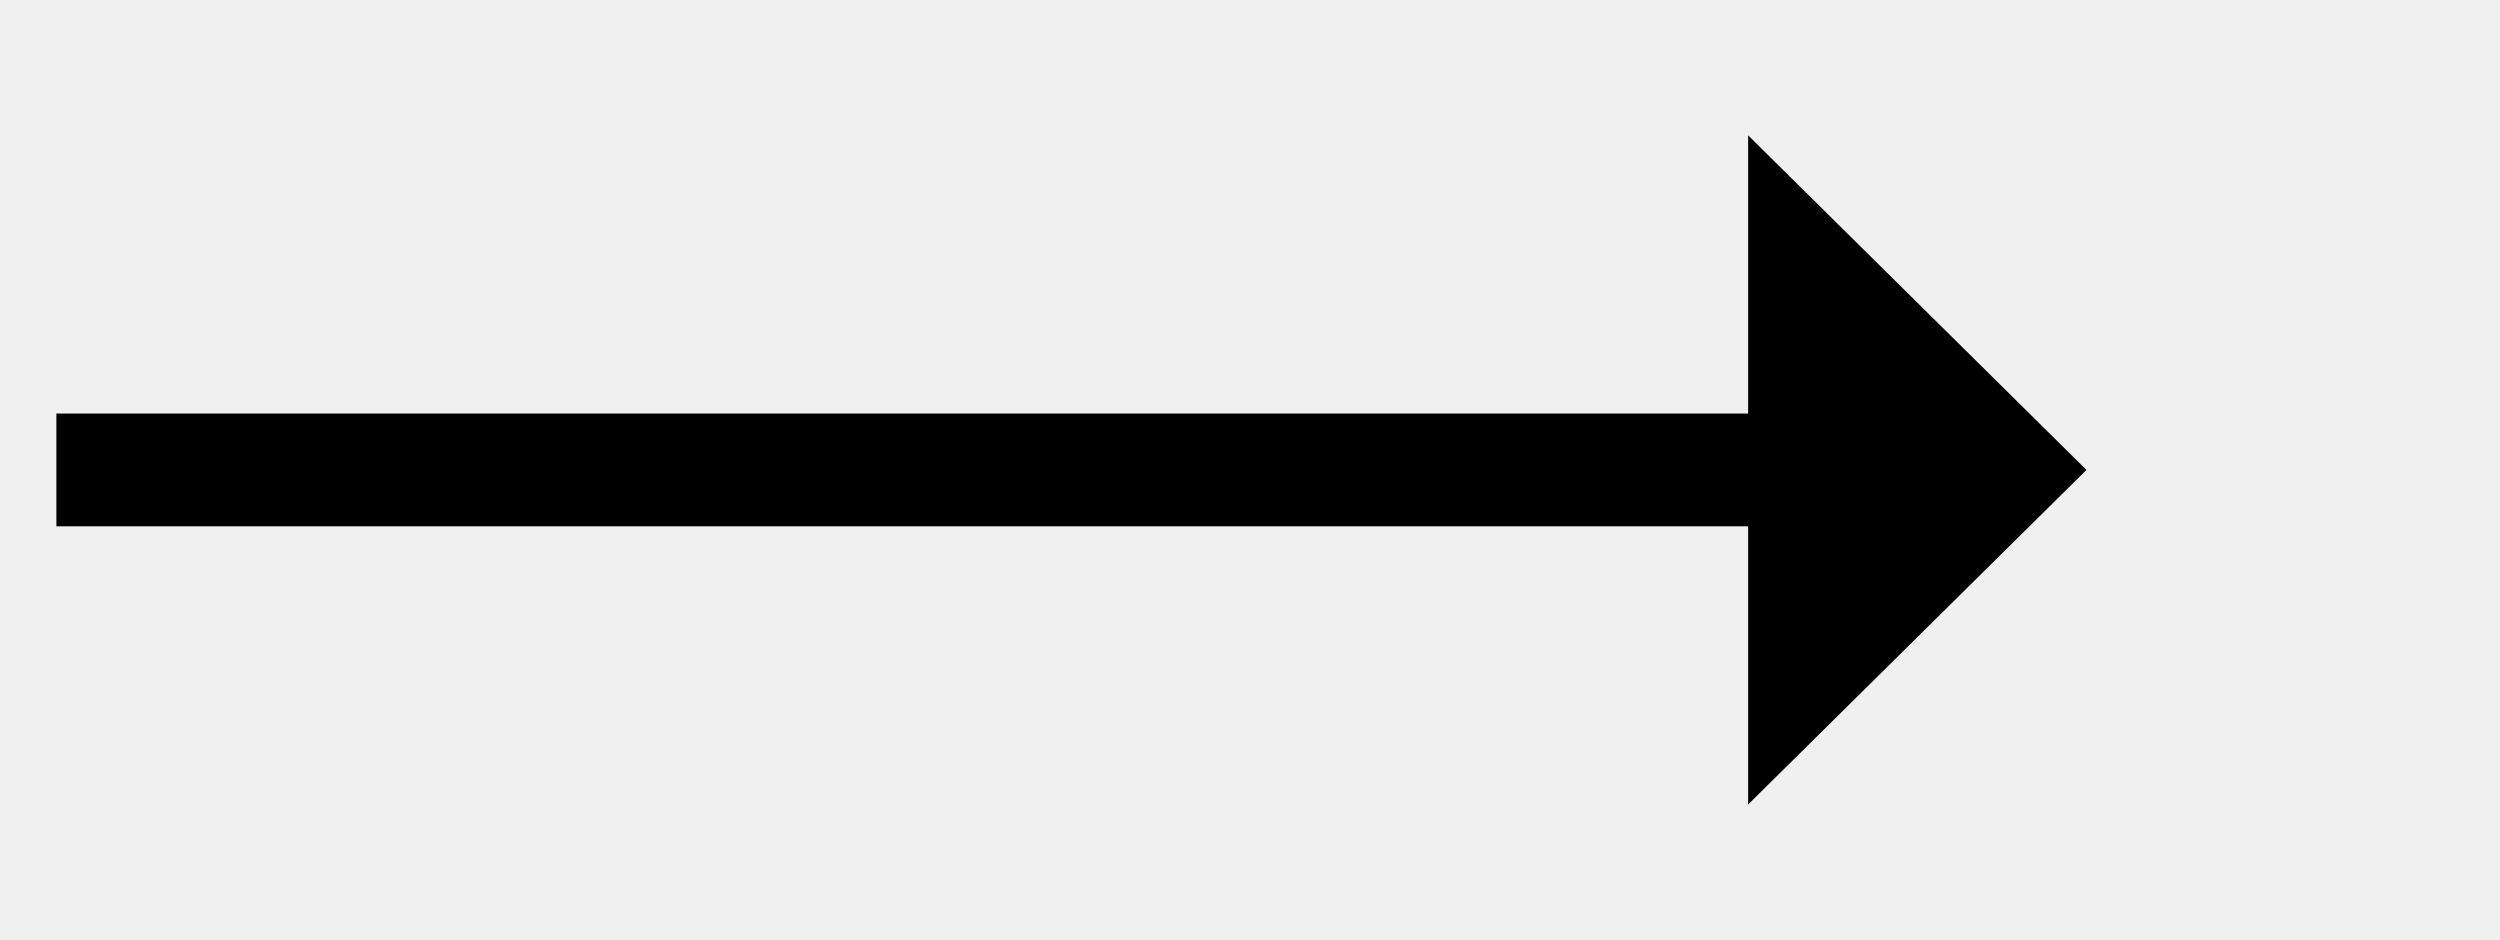
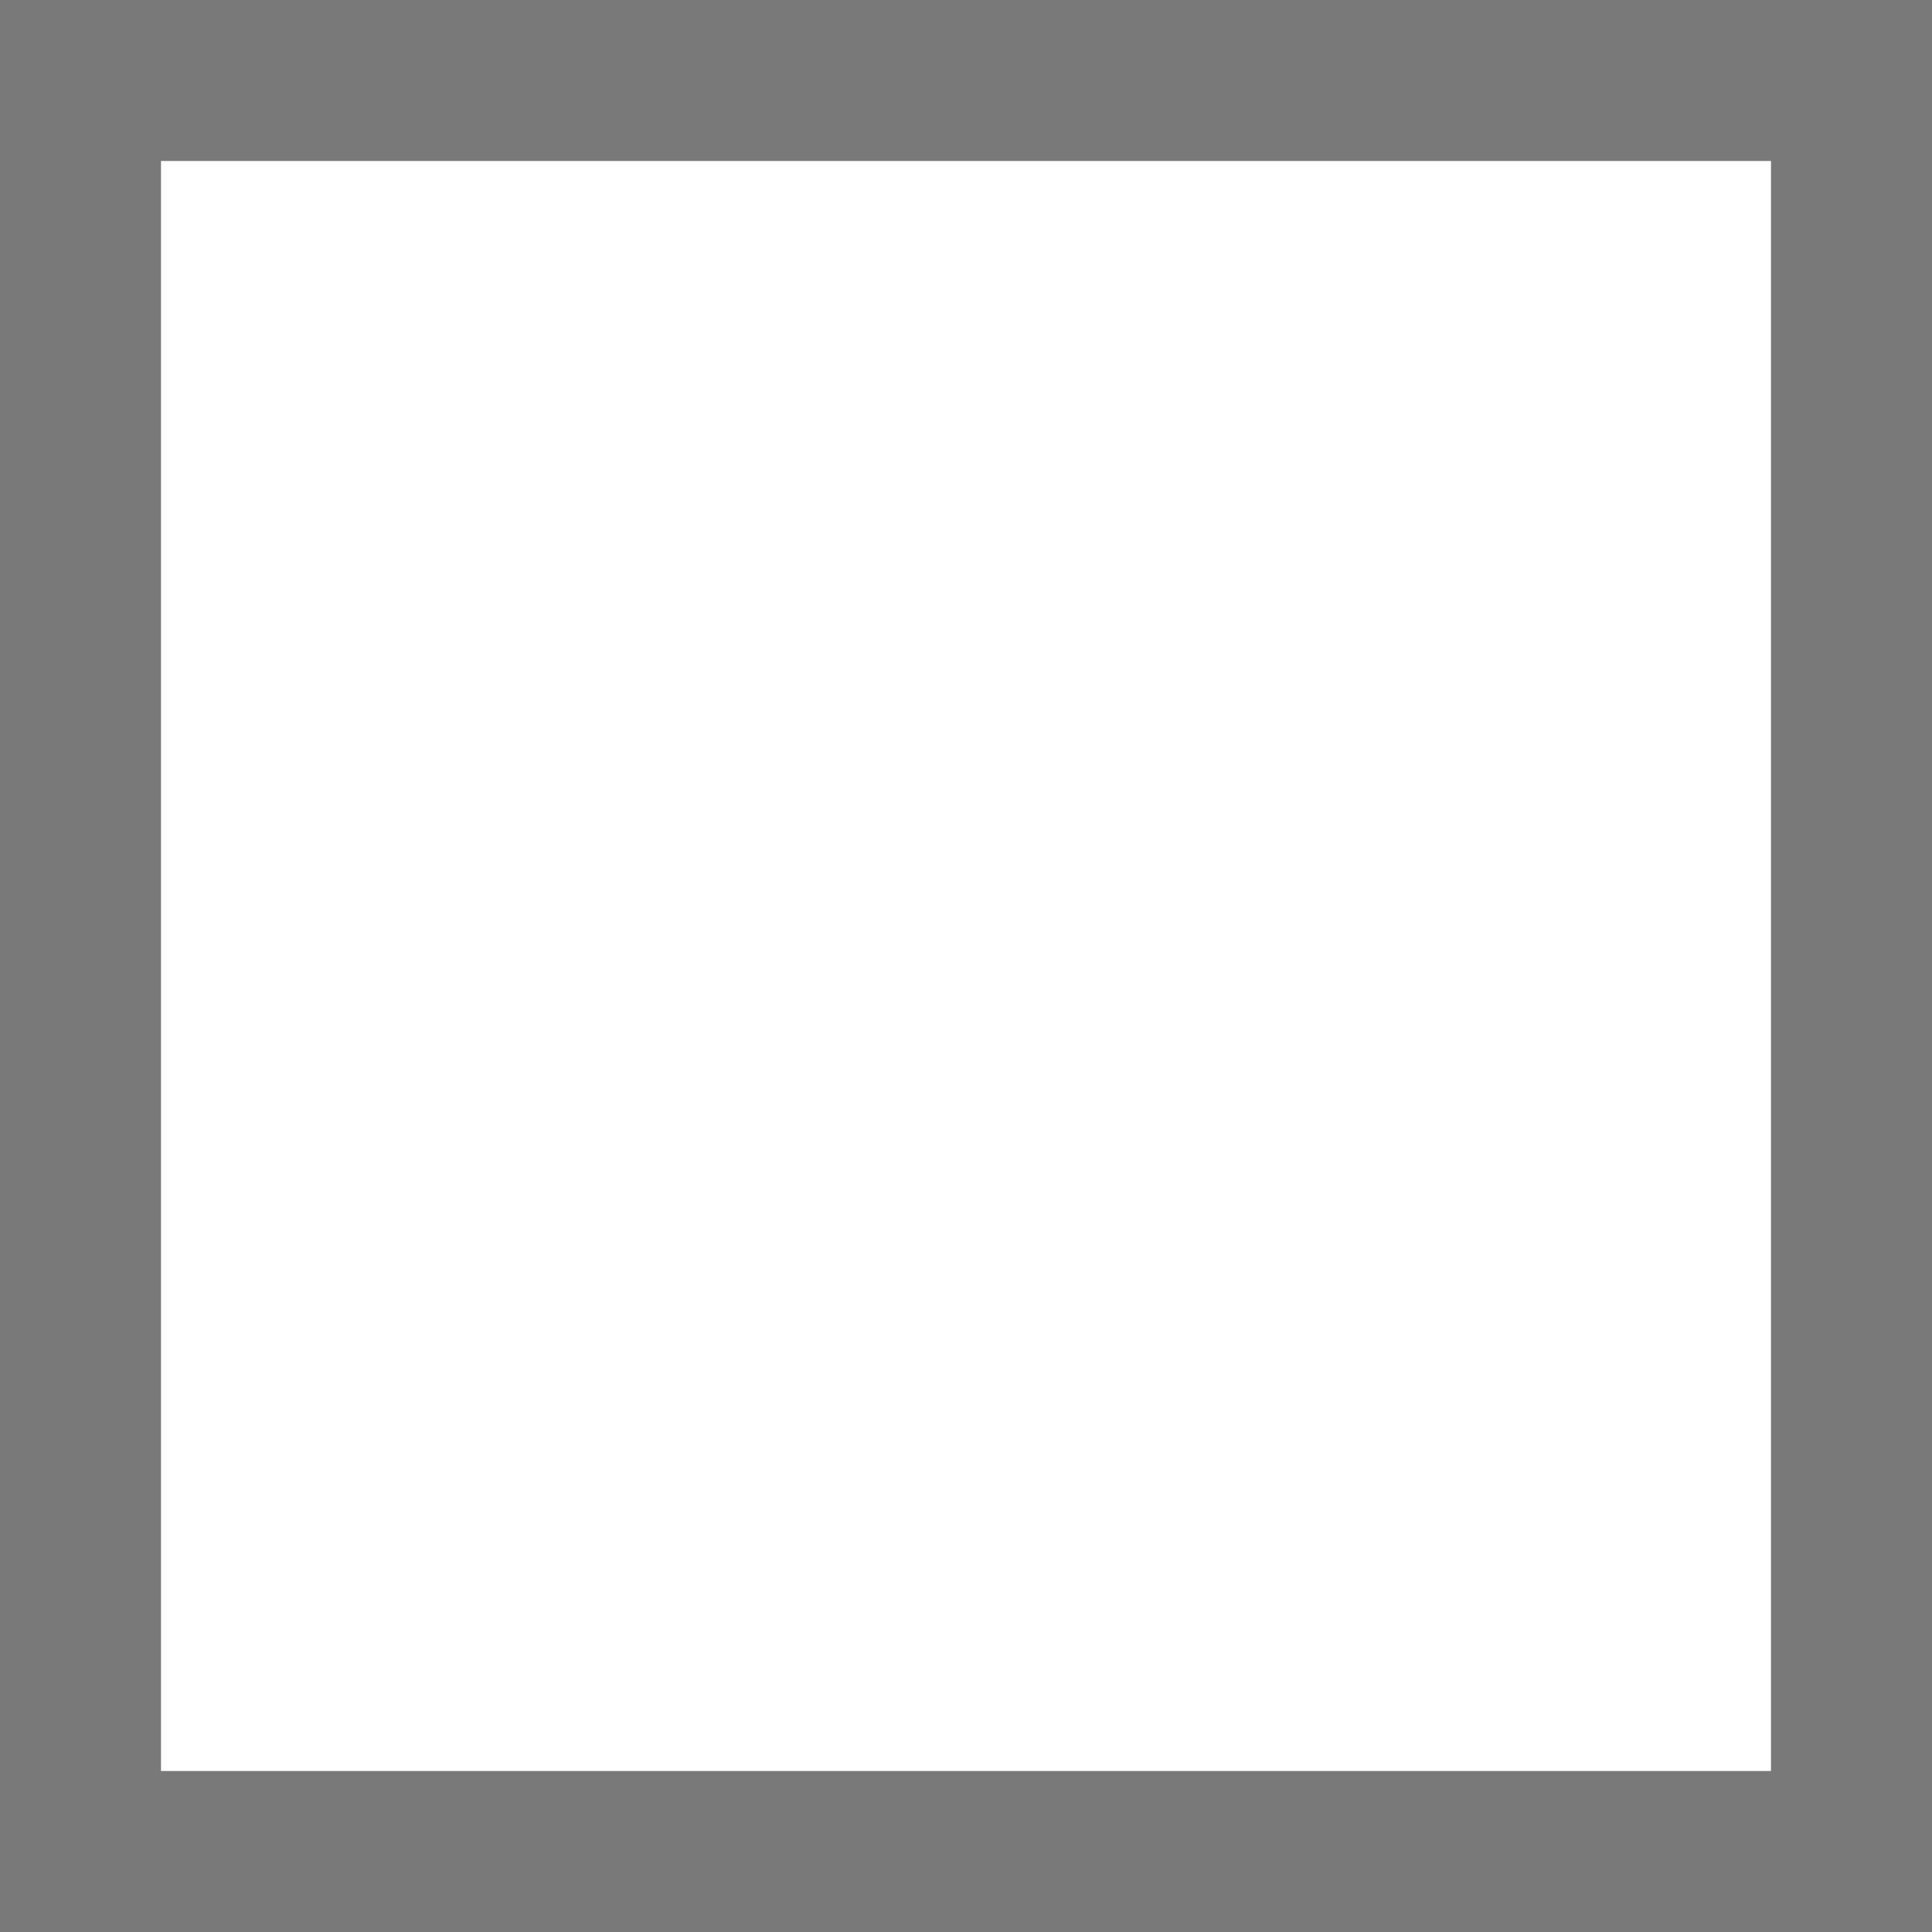
- <svg xmlns="http://www.w3.org/2000/svg" version="1.1" width="66.5px" height="25px">
-   <g transform="matrix(1 0 0 1 -489.5 -470 )">
-     <path d="M 536 491.4  L 545 482.5  L 536 473.6  L 536 491.4  Z " fill-rule="nonzero" fill="#000000" stroke="none" />
-     <path d="M 491 482.5  L 538 482.5  " stroke-width="3" stroke="#000000" fill="none" />
-   </g>
+ <svg xmlns="http://www.w3.org/2000/svg" version="1.1" width="12px" height="12px" viewBox="692 396.5  12 12">
+   <path d="M 692.5 397  L 703.5 397  L 703.5 408  L 692.5 408  L 692.5 397  Z " fill-rule="nonzero" fill="#ffffff" stroke="none" />
+   <path d="M 692.5 397  L 703.5 397  L 703.5 408  L 692.5 408  L 692.5 397  Z " stroke-width="1" stroke="#797979" fill="none" />
</svg>
